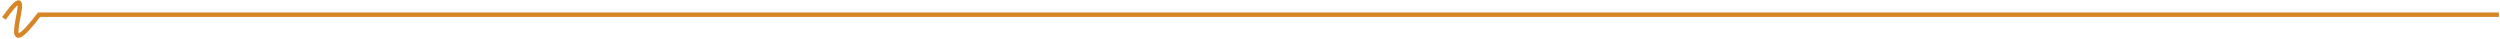
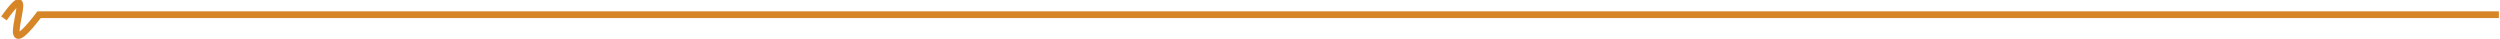
- <svg xmlns="http://www.w3.org/2000/svg" width="1115" height="17" viewBox="0 0 1115 17" fill="none">
-   <path d="M1.755 8.205C19.989 -17.232 -5.369 36.338 17.419 6.563L1114.5 6.563" stroke="#D78627" stroke-width="2" />
+ <svg xmlns="http://www.w3.org/2000/svg" width="100%" height="17" viewBox="0 0 1115 17" fill="none" preserveAspectRatio="none">
+   <path d="M1.755 8.205C19.989 -17.232 -5.369 36.338 17.419 6.563L1114.5 6.563" stroke="#D78627" stroke-width="3" />
</svg>
